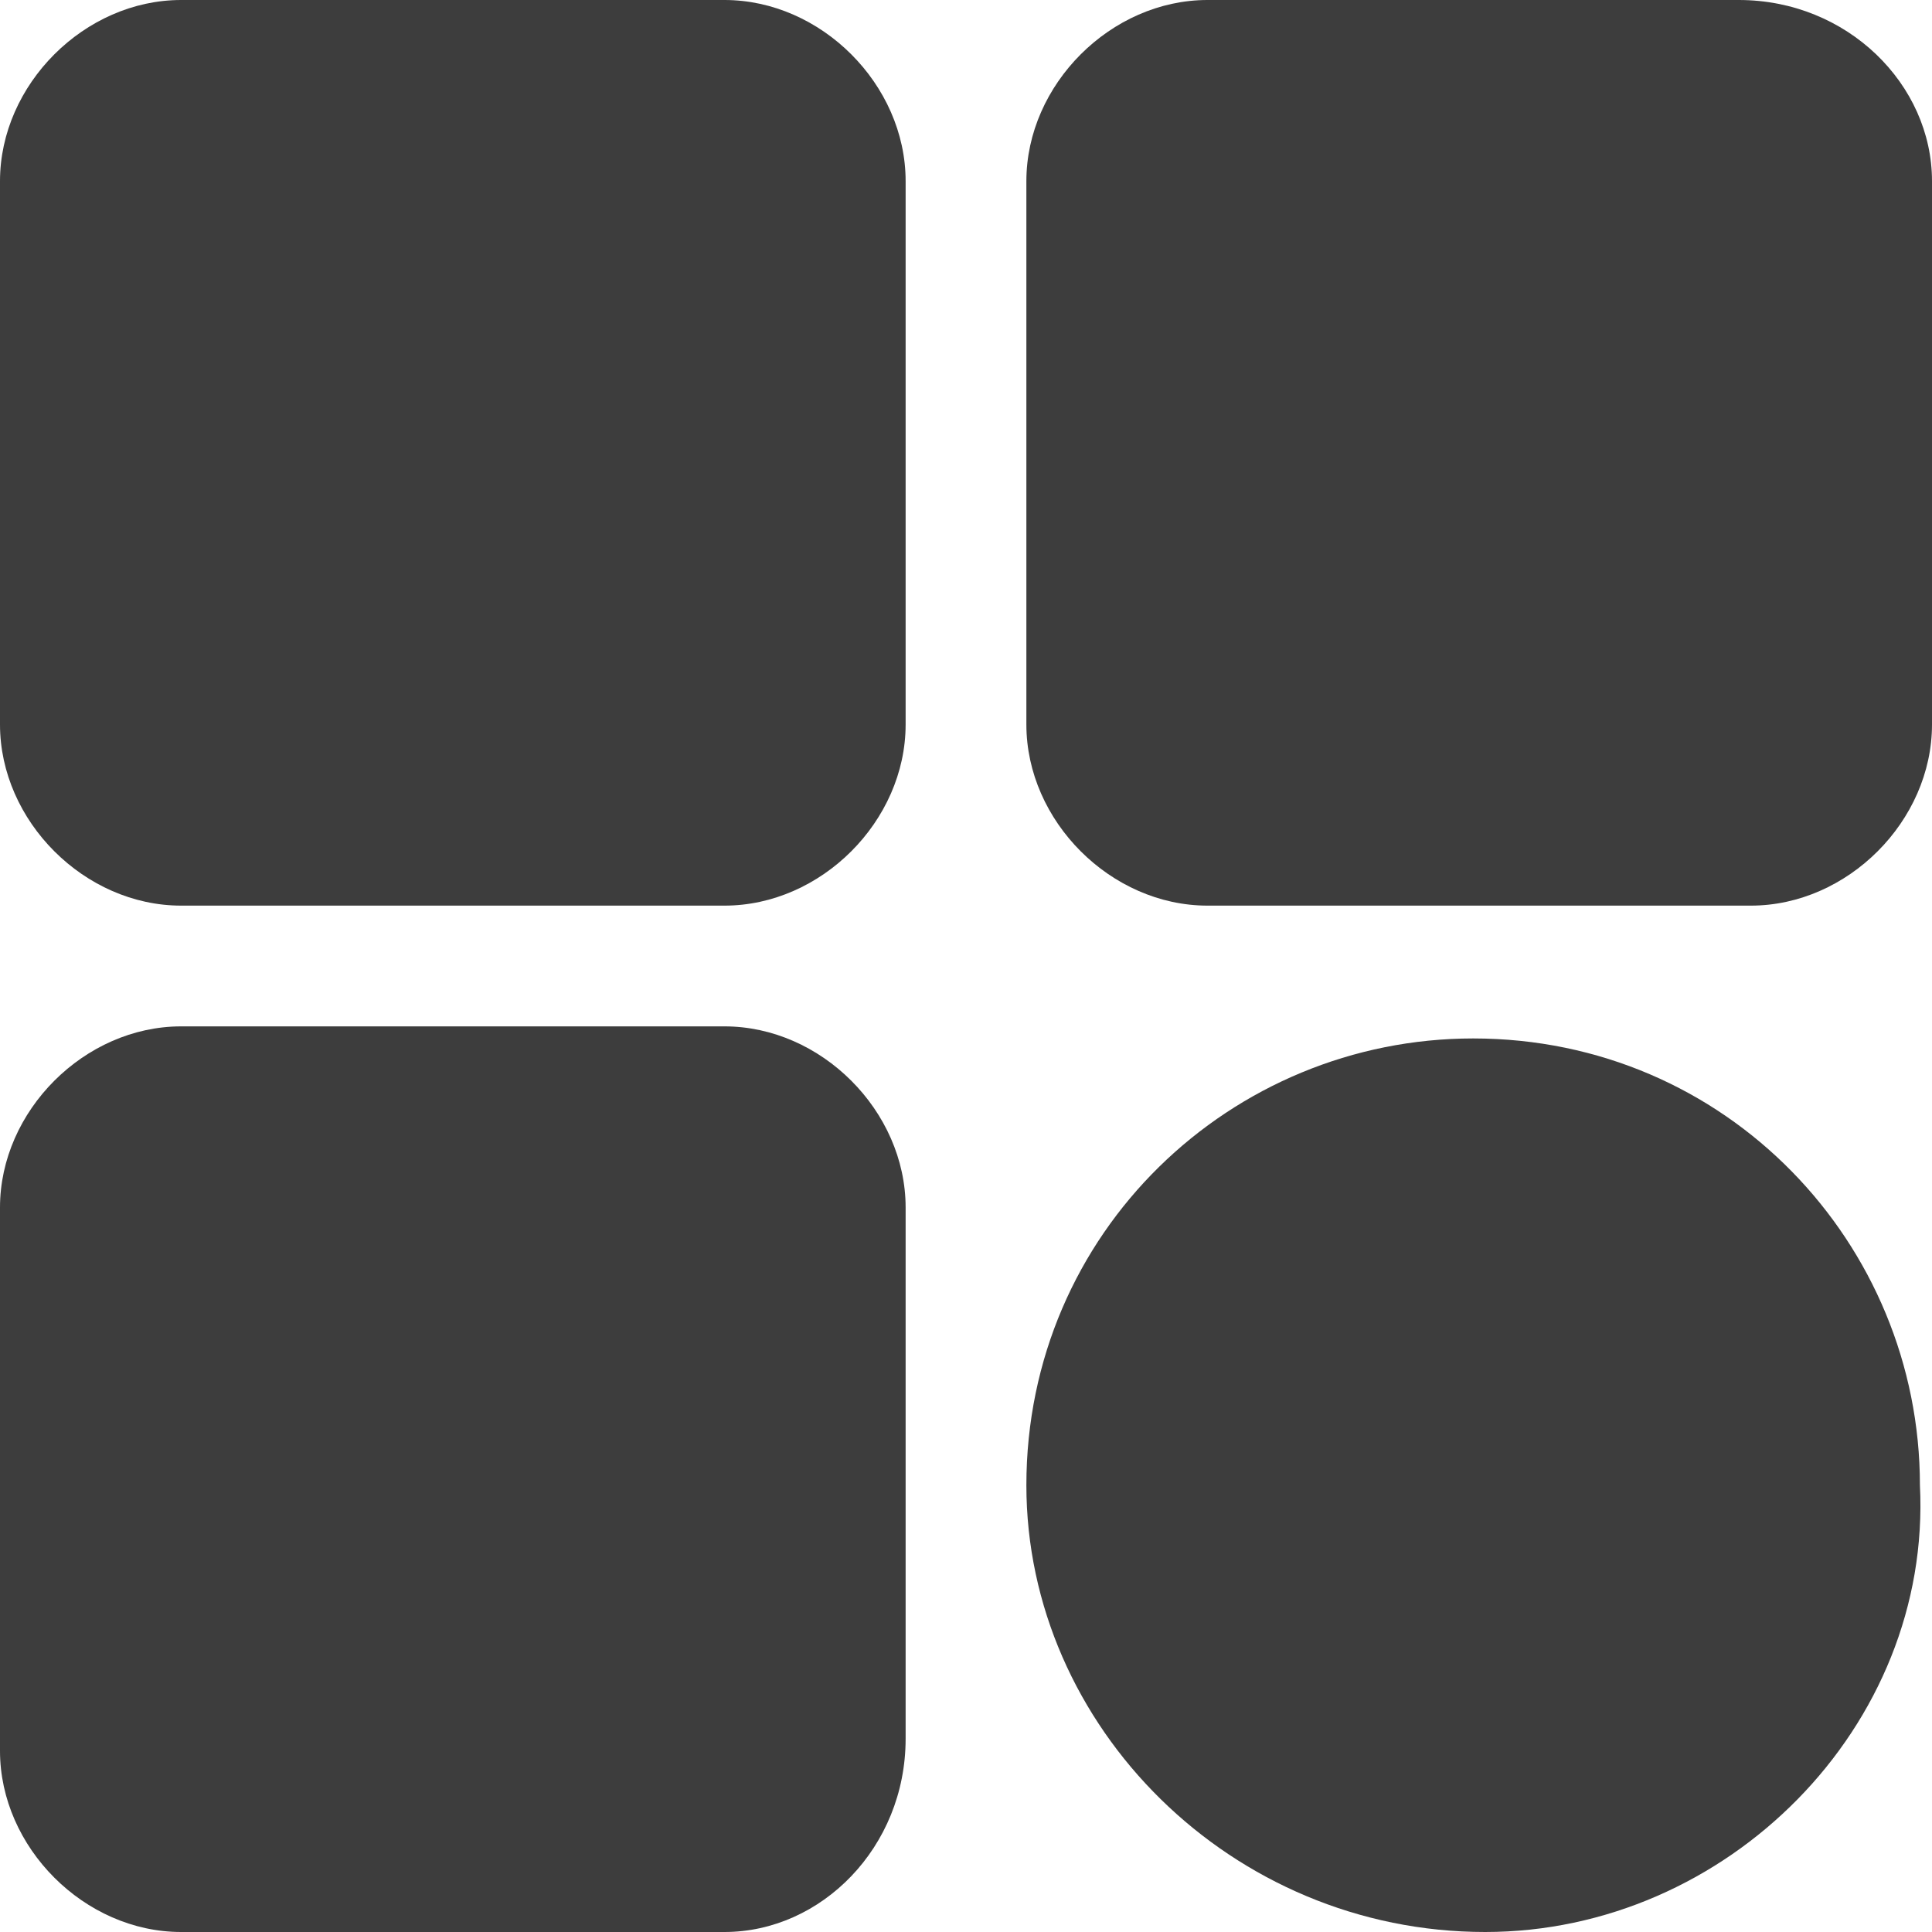
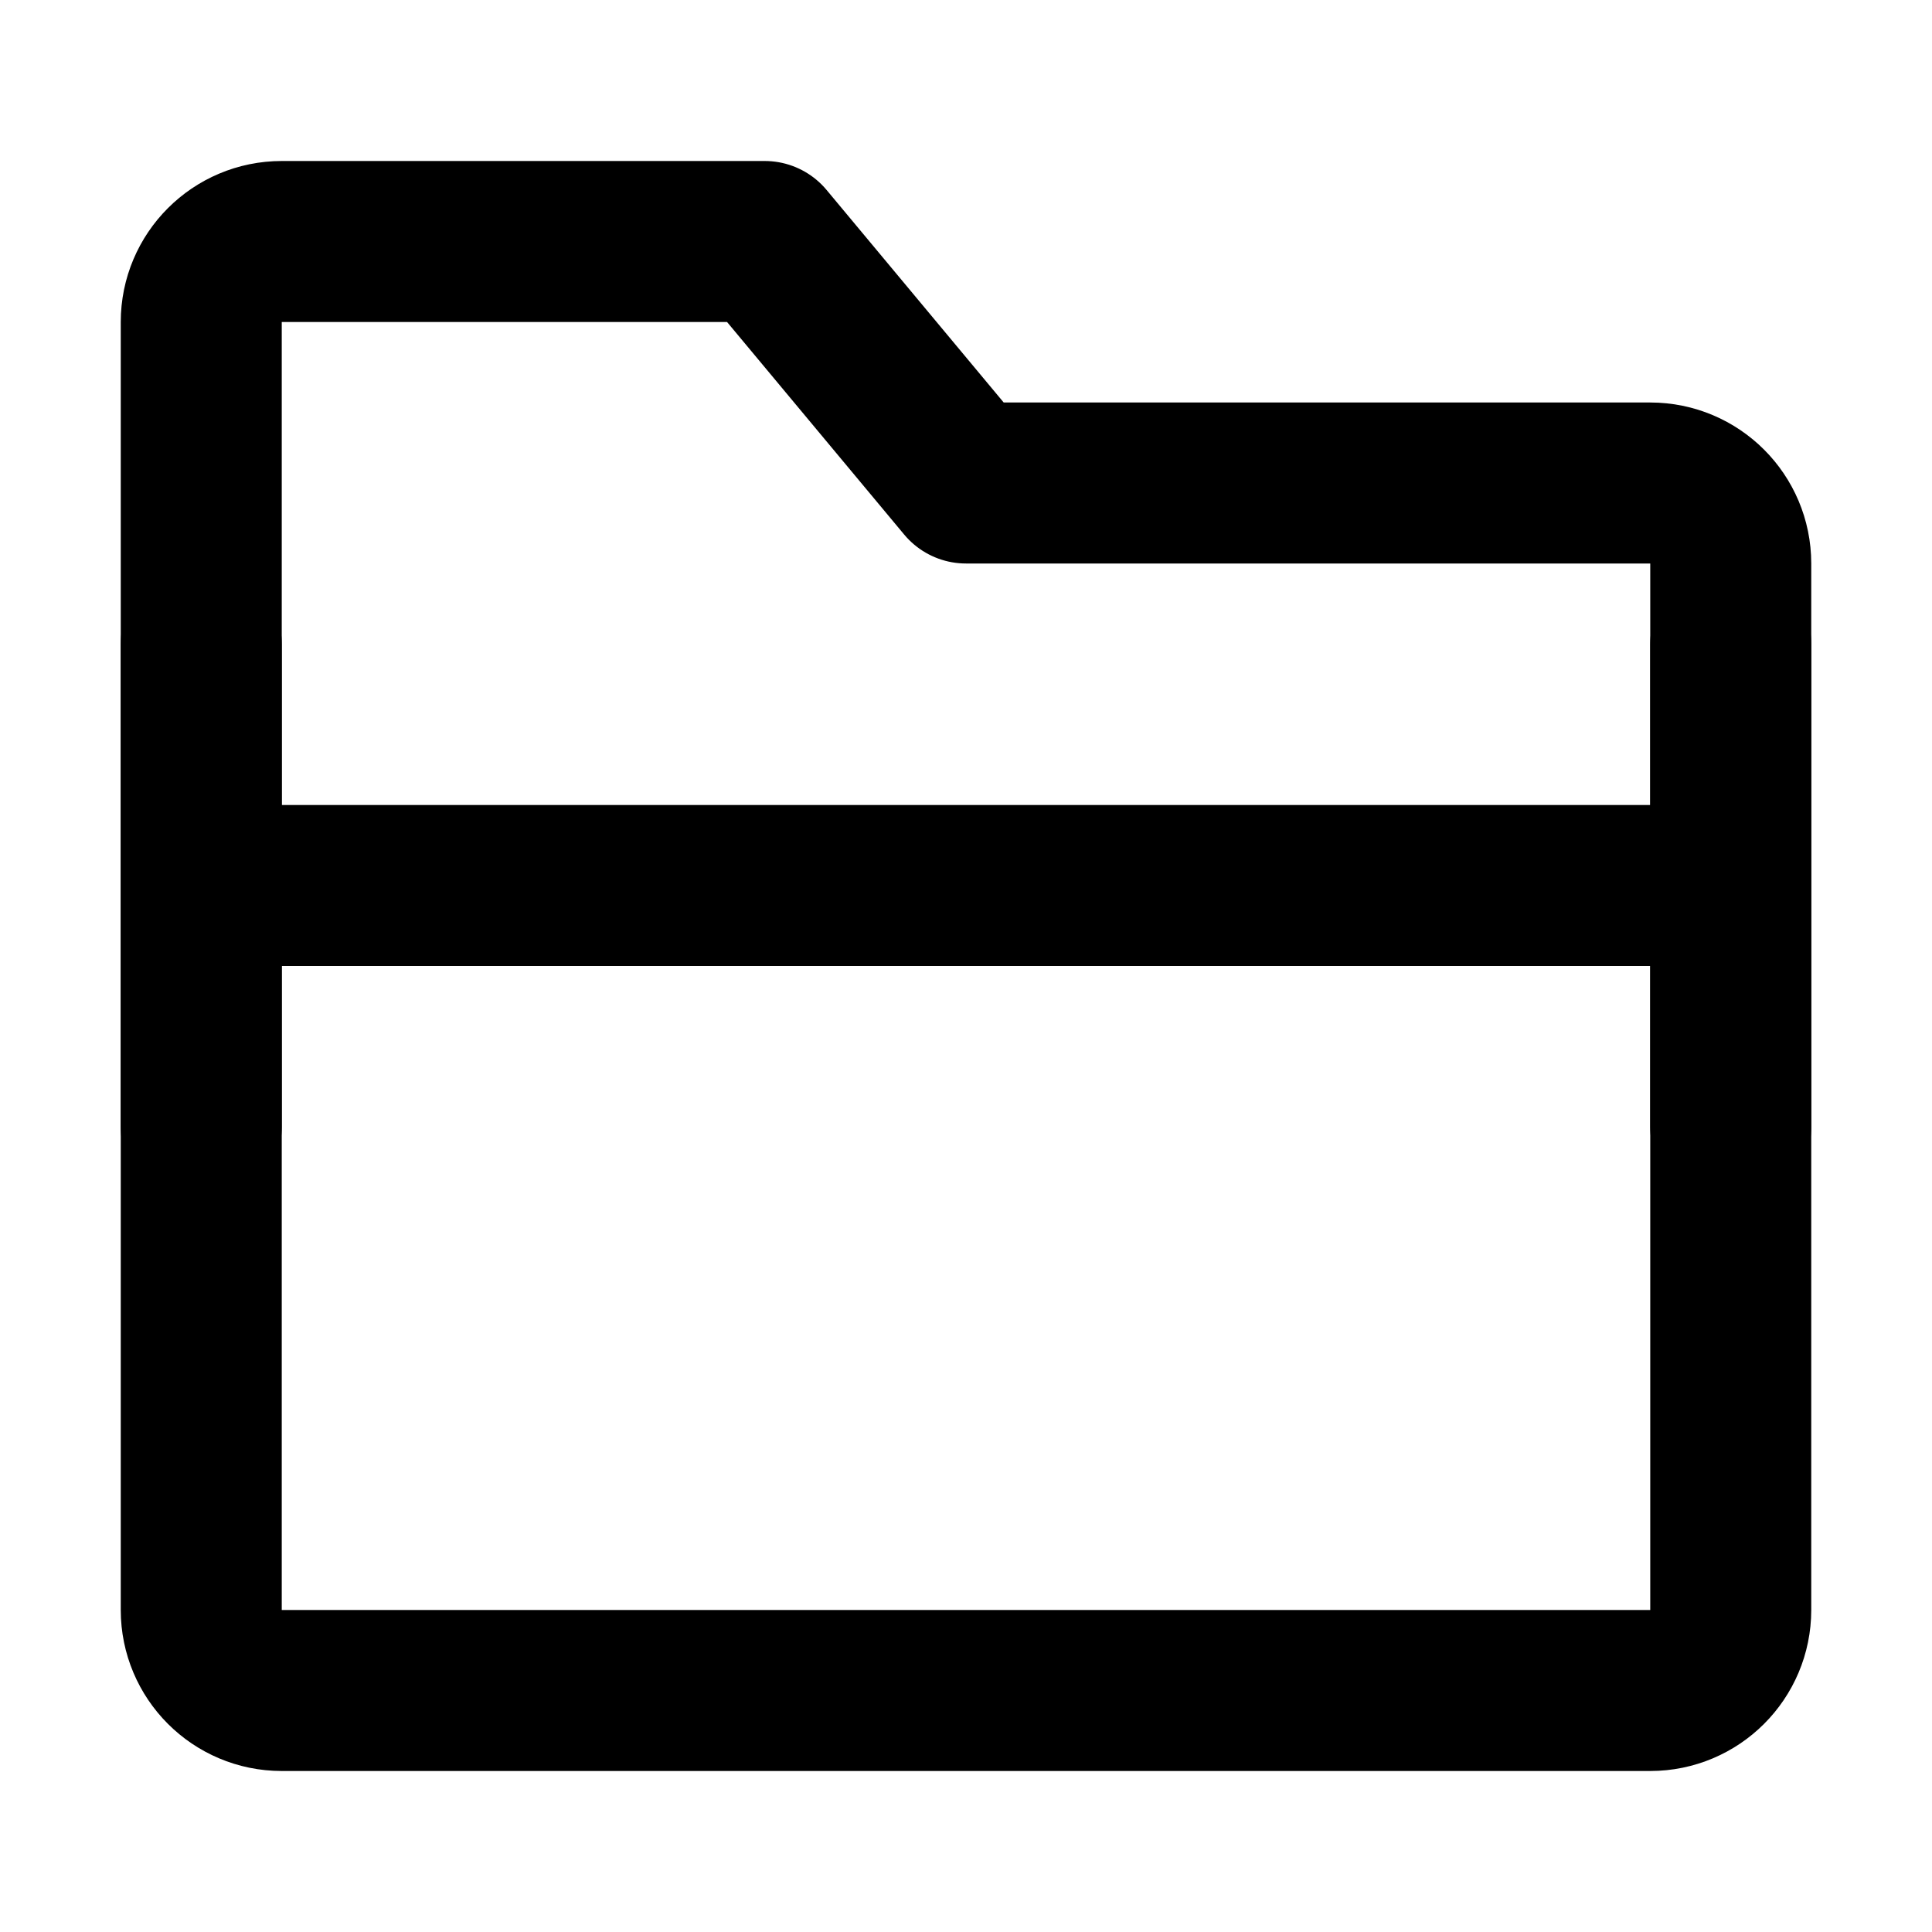
- <svg xmlns="http://www.w3.org/2000/svg" t="1755164467066" class="icon" viewBox="0 0 1024 1024" version="1.1" p-id="1720" width="200" height="200">
-   <path d="M384 480 96 480C44.8 480 0 435.2 0 384L0 96C0 44.8 44.8 0 96 0L384 0c51.2 0 96 44.8 96 96L480 384C480 435.2 435.2 480 384 480z" fill="#3D3D3D" p-id="1721" />
-   <path d="M384 1024 96 1024C44.8 1024 0 979.2 0 928L0 640c0-51.2 44.8-96 96-96L384 544c51.2 0 96 44.8 96 96l0 281.6C480 979.2 435.2 1024 384 1024z" fill="#3D3D3D" p-id="1722" />
-   <path d="M787.2 1024 787.2 1024c-134.4 0-243.2-108.8-243.2-236.8l0 0c0-134.4 108.8-236.8 236.8-236.8l0 0c134.4 0 236.8 108.8 236.8 236.8l0 0C1024 915.2 915.2 1024 787.2 1024z" fill="#3D3D3D" p-id="1723" />
-   <path d="M928 480 640 480C588.8 480 544 435.2 544 384L544 96C544 44.8 588.8 0 640 0l281.6 0C979.2 0 1024 44.8 1024 96L1024 384C1024 435.2 979.2 480 928 480z" fill="#3D3D3D" p-id="1724" />
+ <svg xmlns="http://www.w3.org/2000/svg" width="1em" height="1em" viewBox="0 0 48 48">
+   <g fill="none" stroke="#000000" stroke-linejoin="round" stroke-width="4">
+     <path d="M5 8a2 2 0 0 1 2-2h12l5 6h17a2 2 0 0 1 2 2v26a2 2 0 0 1-2 2H7a2 2 0 0 1-2-2zm38 14H5" />
+     <path stroke-linecap="round" d="M5 16v12m38-12v12" />
+   </g>
</svg>
